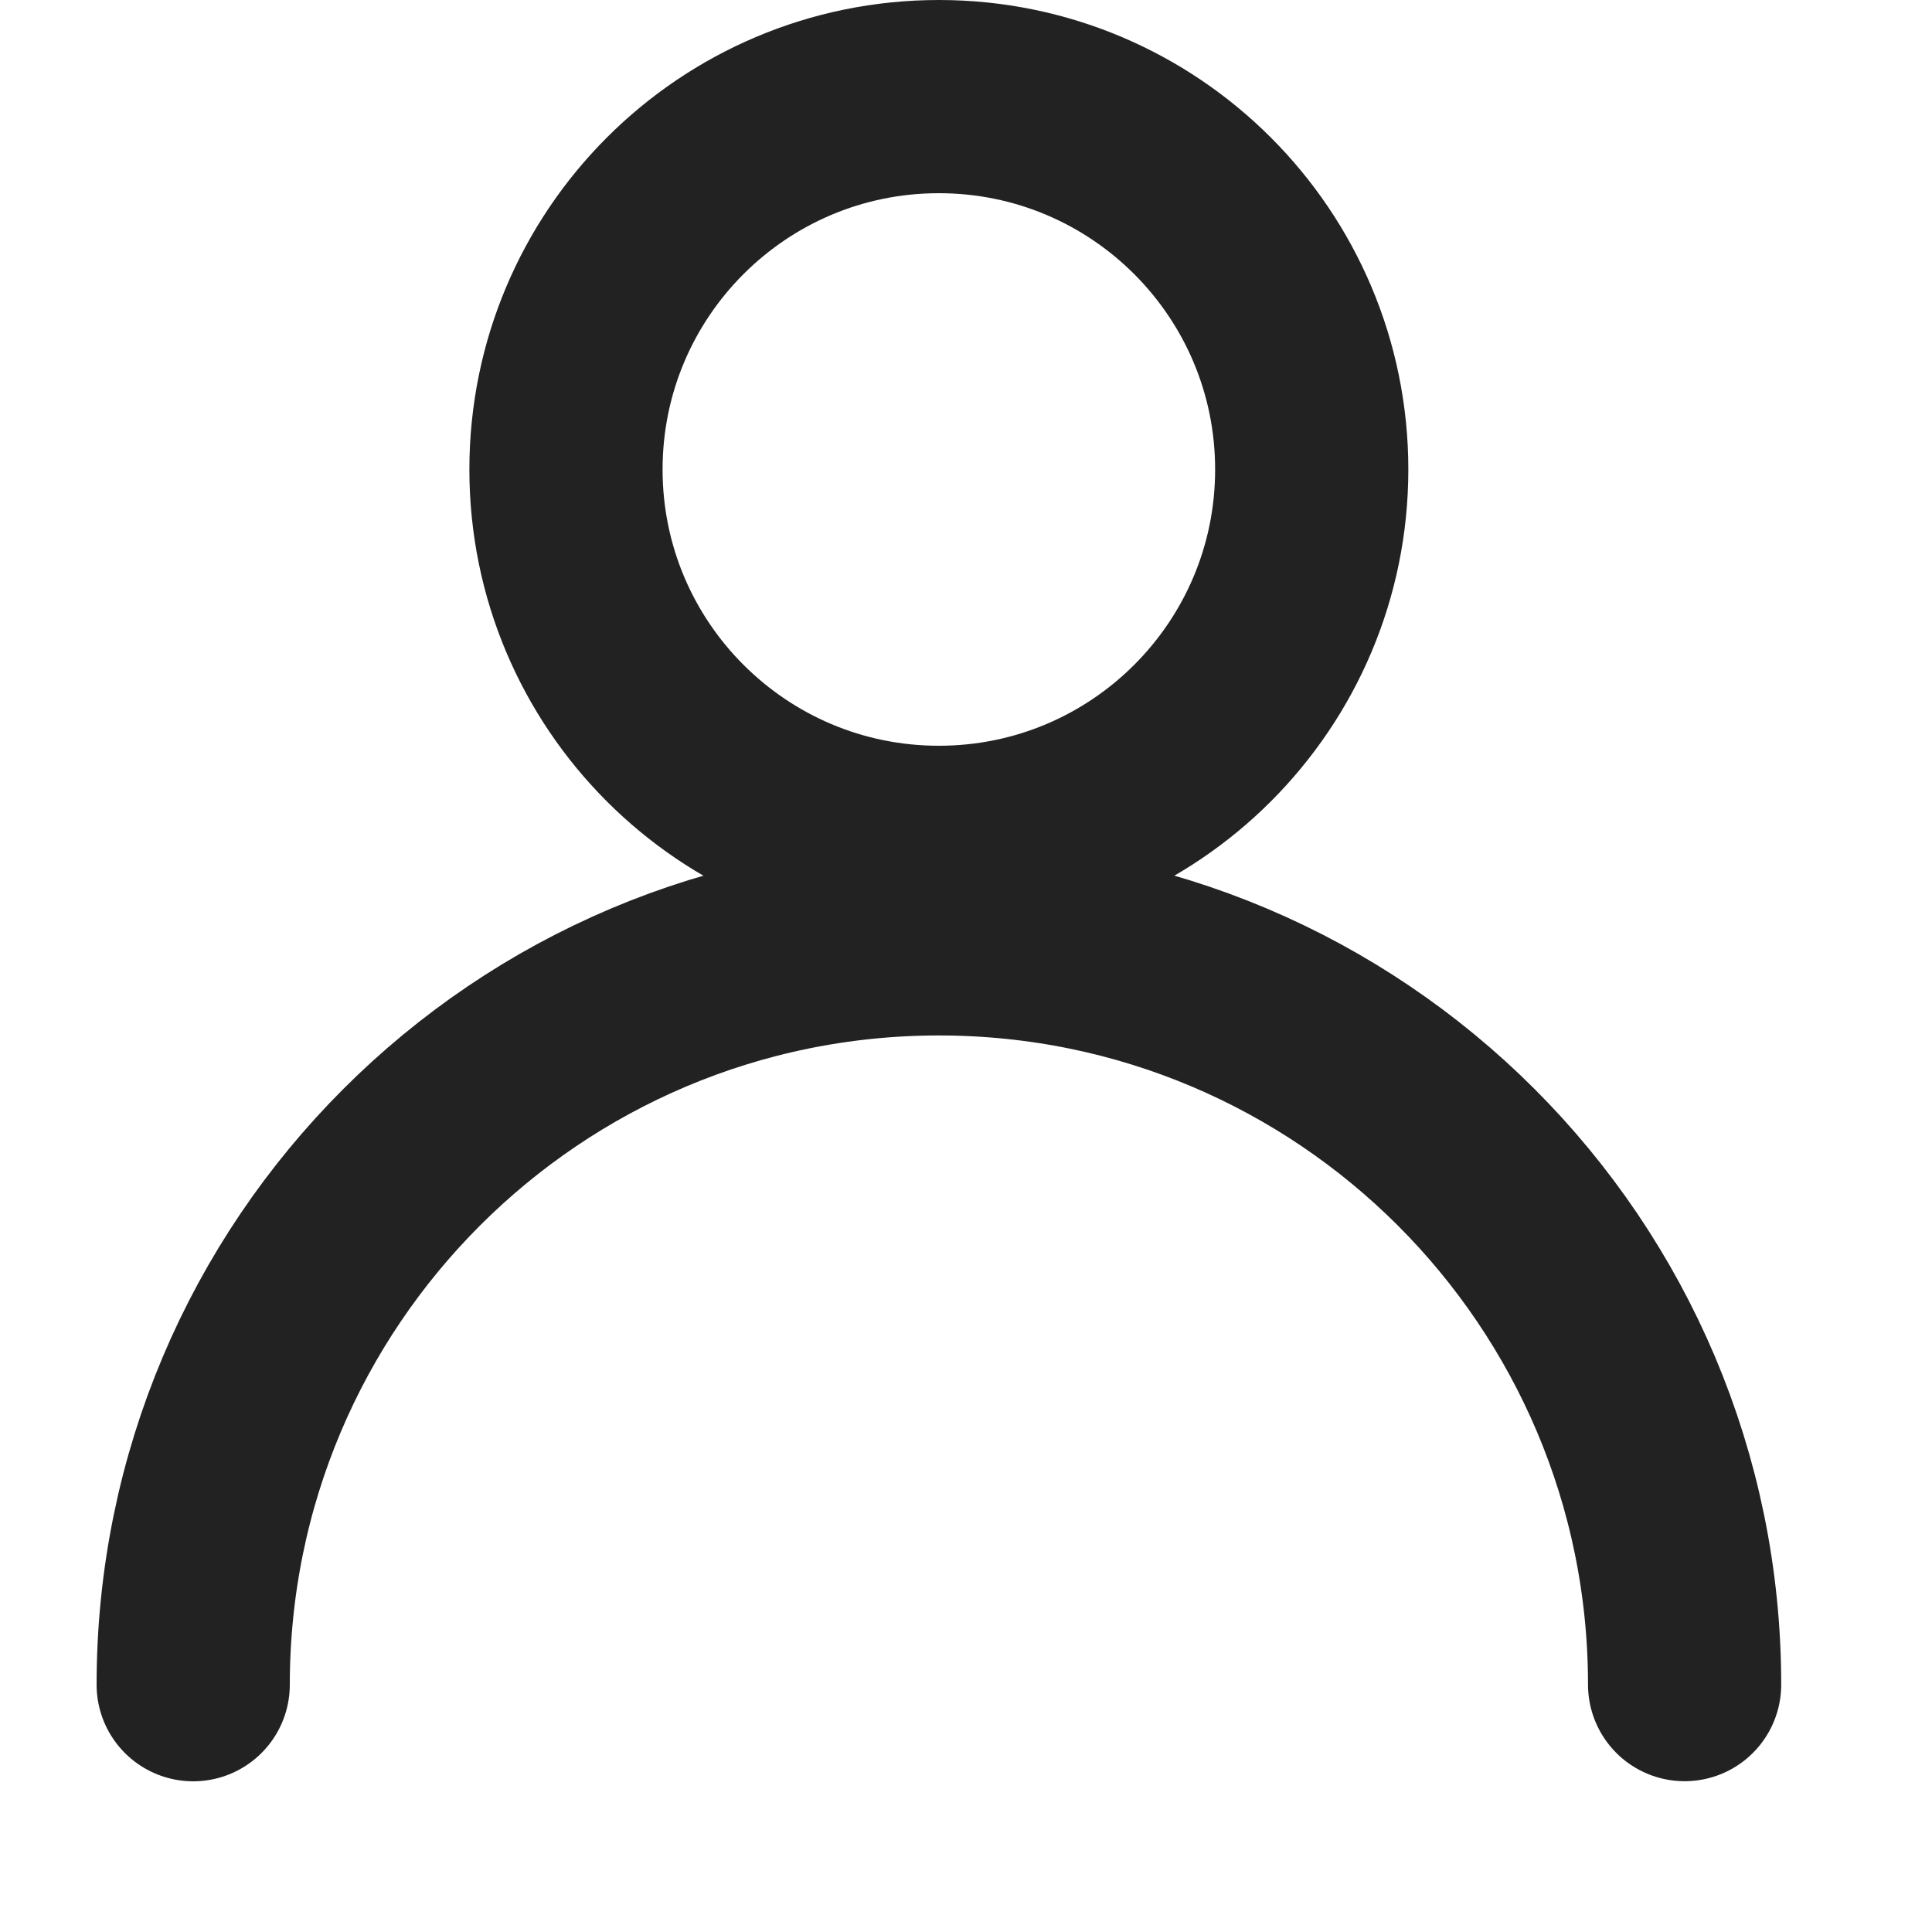
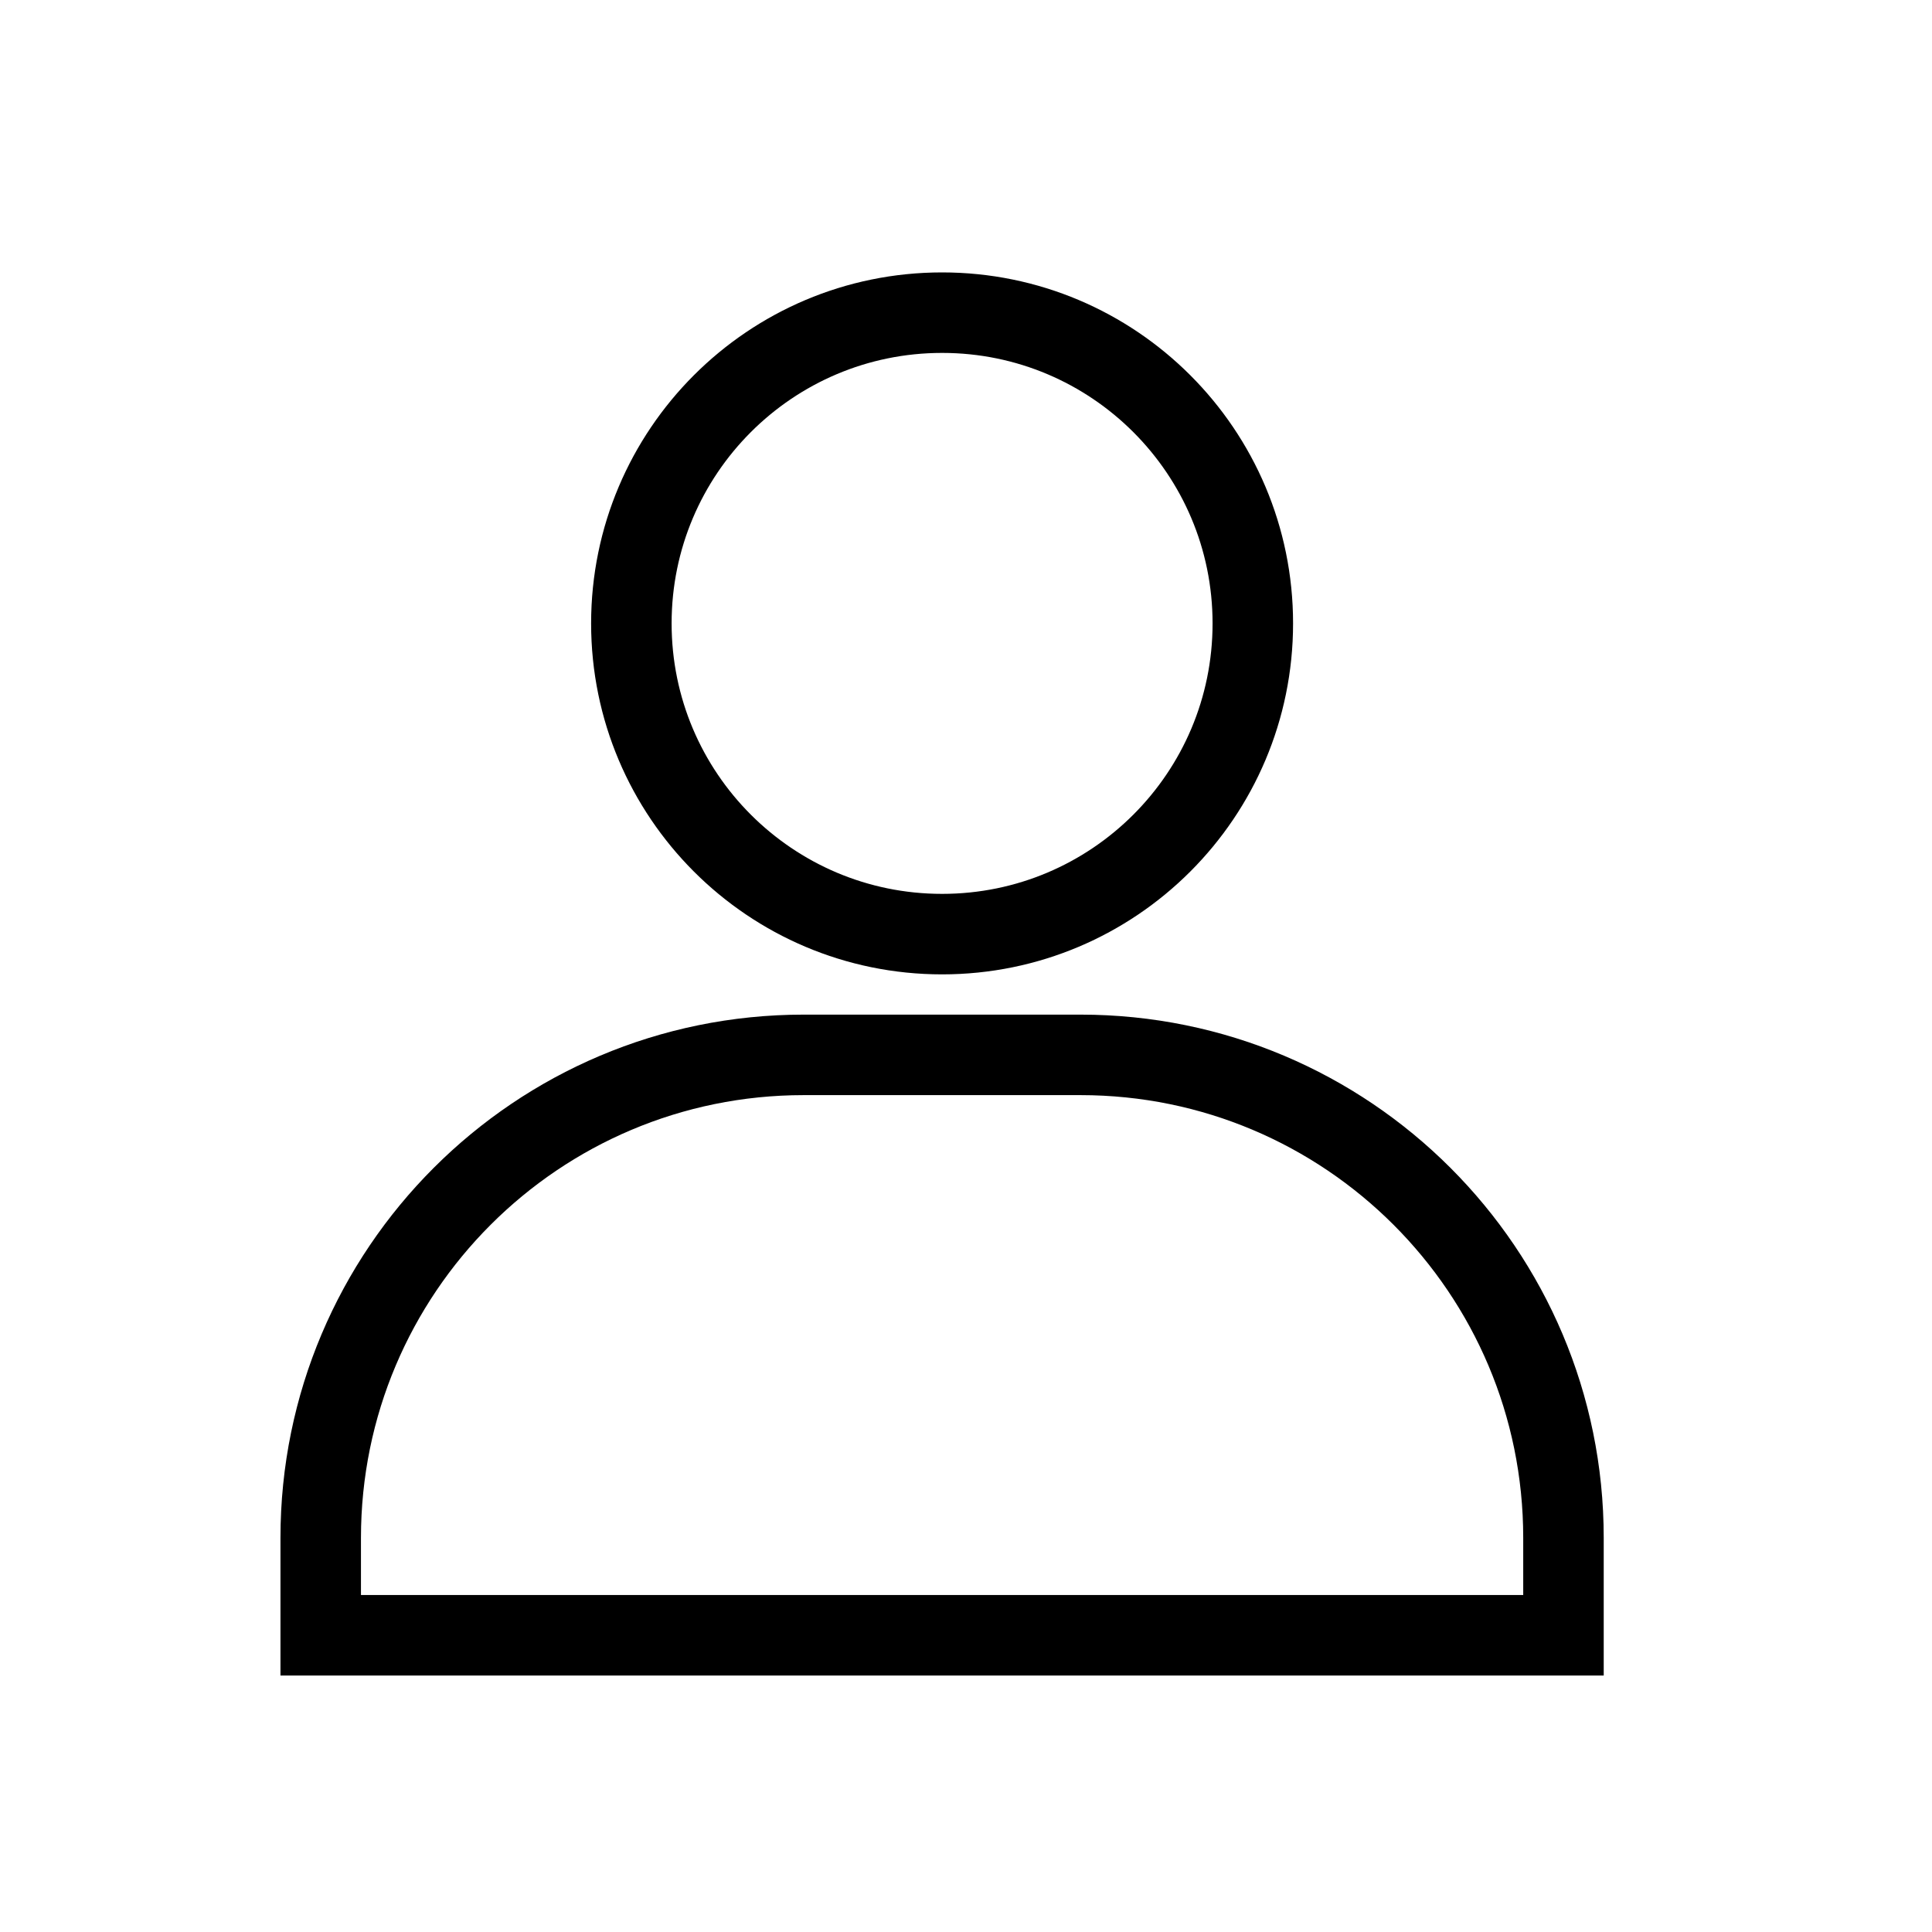
- <svg xmlns="http://www.w3.org/2000/svg" width="20" height="20" viewBox="0 0 20 20">
+ <svg xmlns="http://www.w3.org/2000/svg" width="24" height="24" viewBox="0 0 24 24">
  <g fill="none" fill-rule="evenodd">
    <g>
      <g>
        <g>
          <g>
            <g>
-               <path d="M0 0L20 0 20 20 0 20z" transform="translate(-1552 -22) translate(1508 14) translate(44 8)" />
-               <g stroke="#222" stroke-linecap="round" stroke-linejoin="round" stroke-width="2">
-                 <g transform="translate(-1552 -22) translate(1508 14) translate(44 8) translate(2 1)">
-                   <circle cx="7.719" cy="3.86" r="3.86" />
-                   <path d="M15.439 16.439c0-4.264-3.456-7.72-7.72-7.72C3.456 8.72 0 12.175 0 16.44" />
+               <g>
+                 <path d="M0 0H24V24H0z" transform="translate(-1555 -18) translate(1515 12) translate(40 6)" />
+                 <g stroke="#000" stroke-linecap="round" transform="translate(-1555 -18) translate(1515 12) translate(40 6) translate(3 3)">
+                   <circle cx="8.703" cy="4.744" r="3.86" stroke-linejoin="round" />
+                   <path d="M.984 17.313v-1.209c0-3.314 2.686-6 6-6h3.438c3.314 0 6 2.686 6 6v1.21H.984z" />
                </g>
              </g>
            </g>
          </g>
        </g>
      </g>
    </g>
  </g>
</svg>
